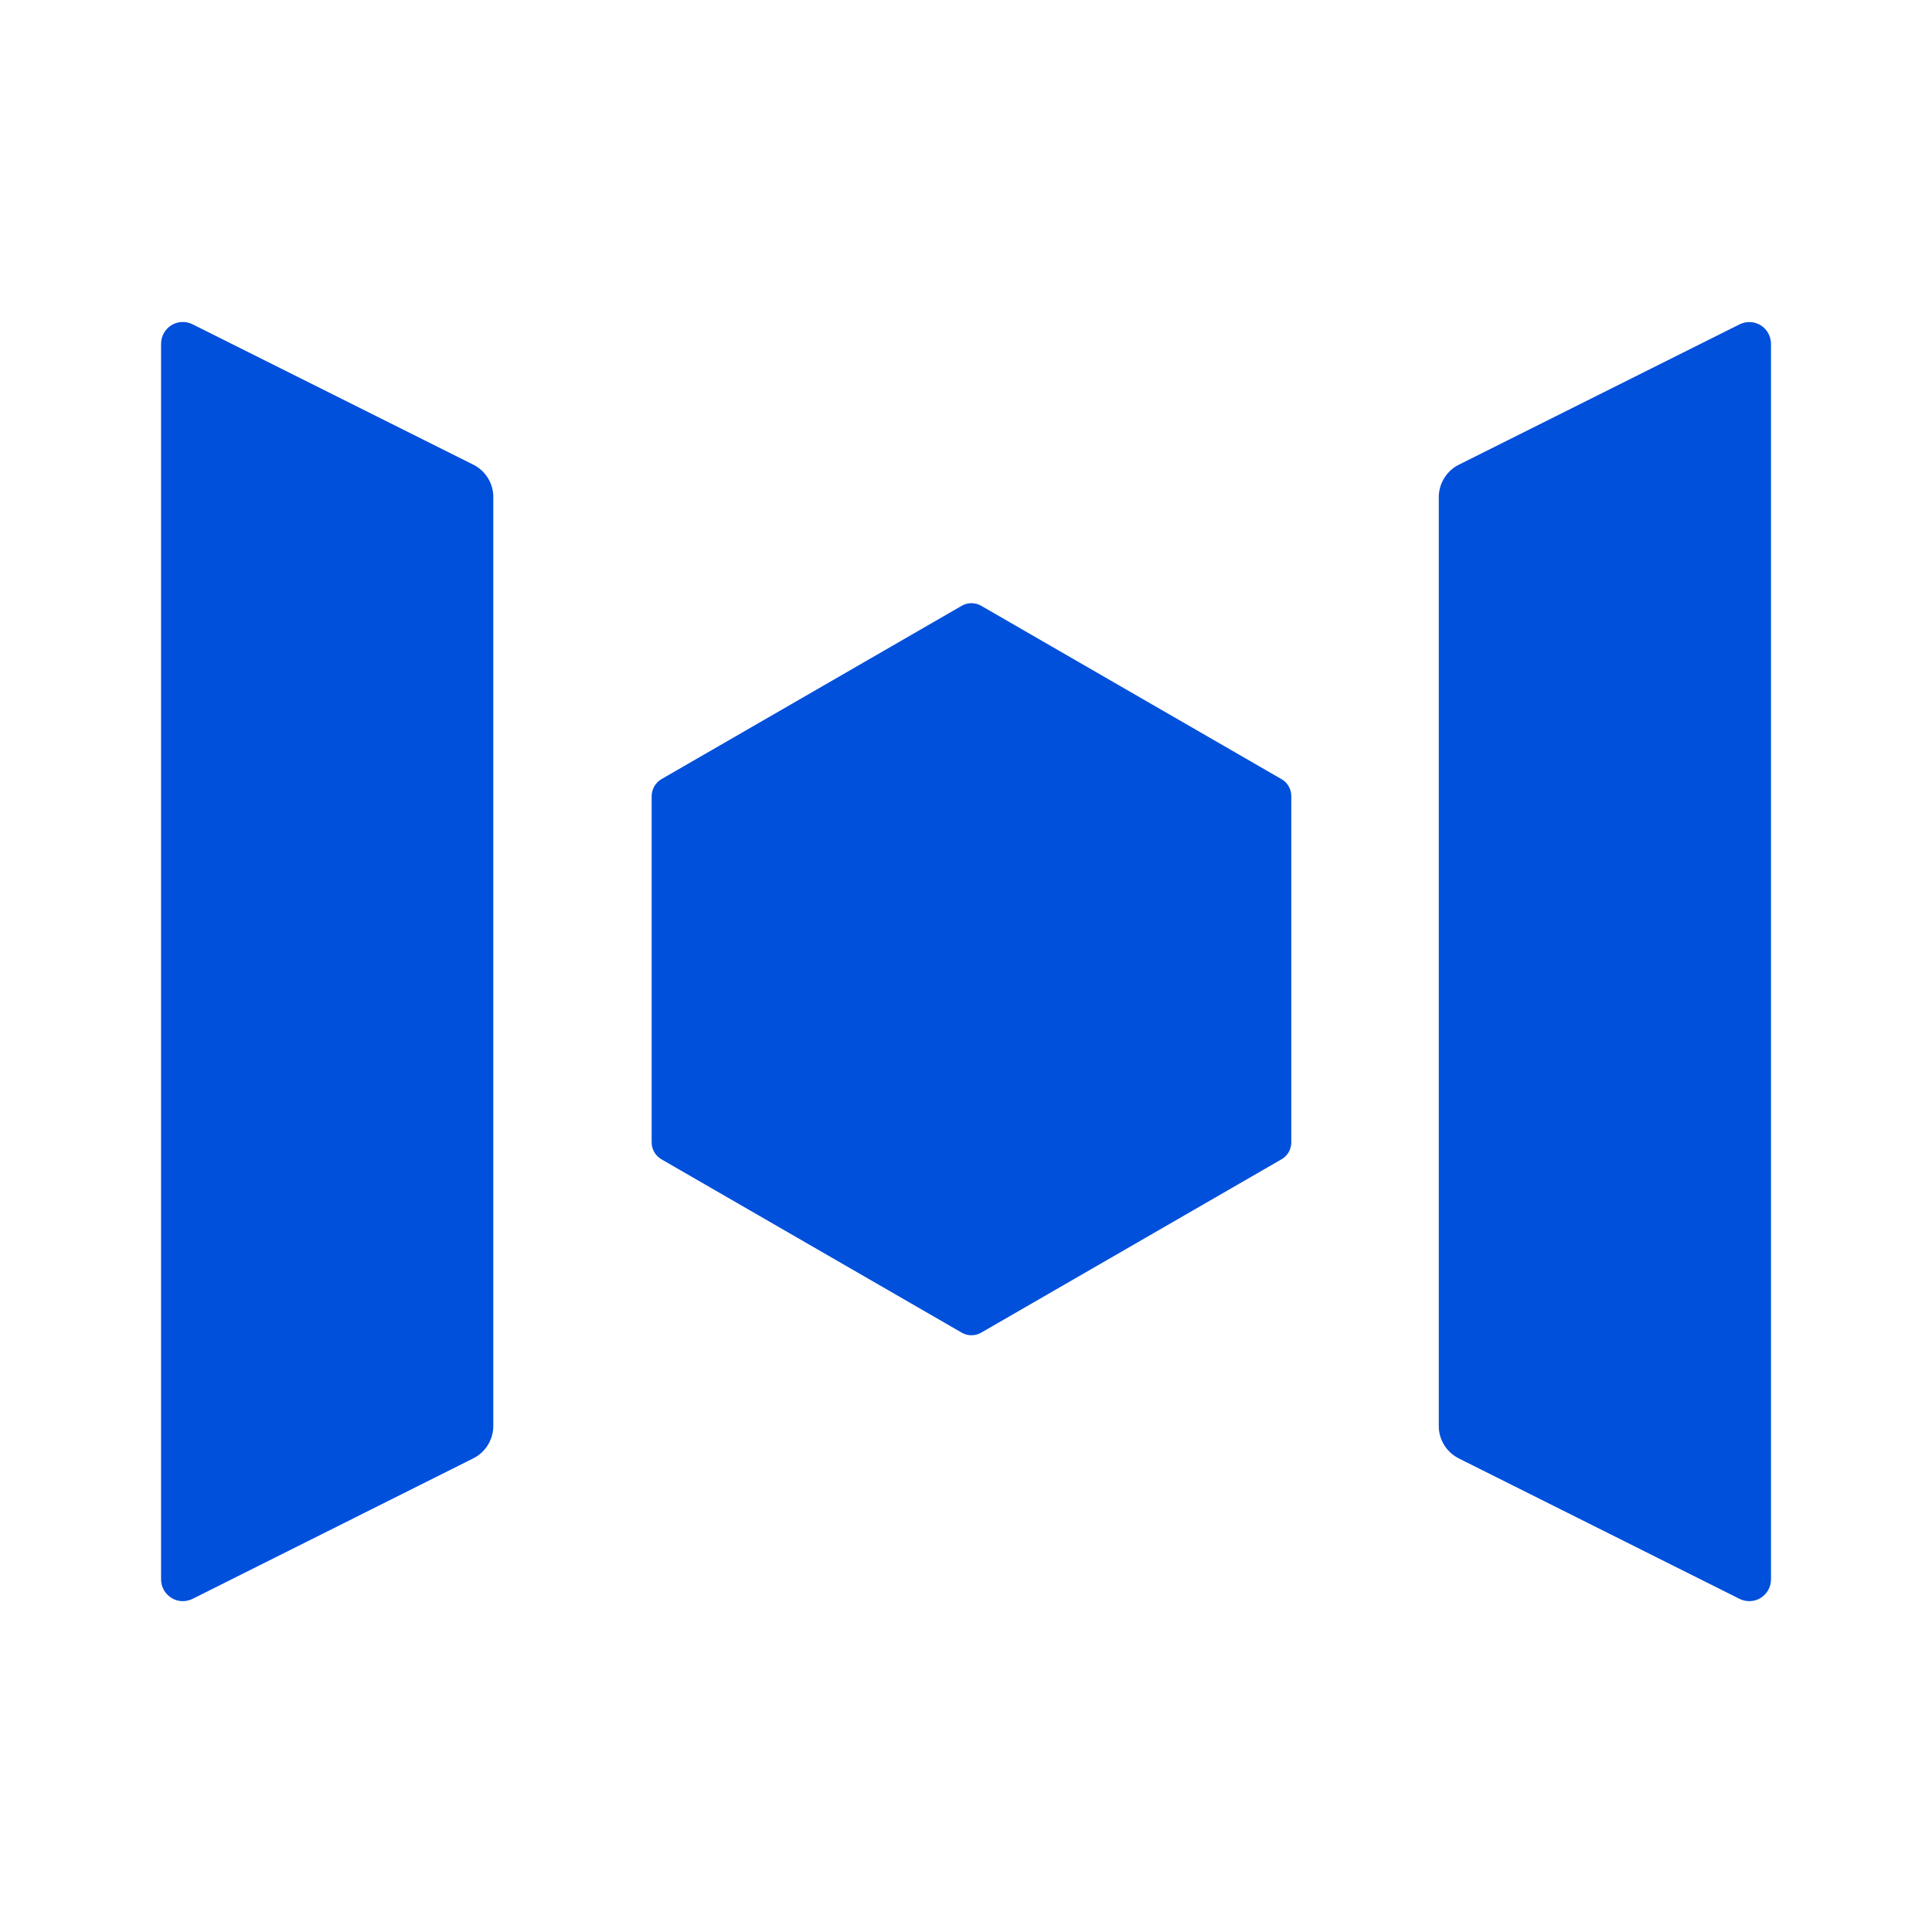
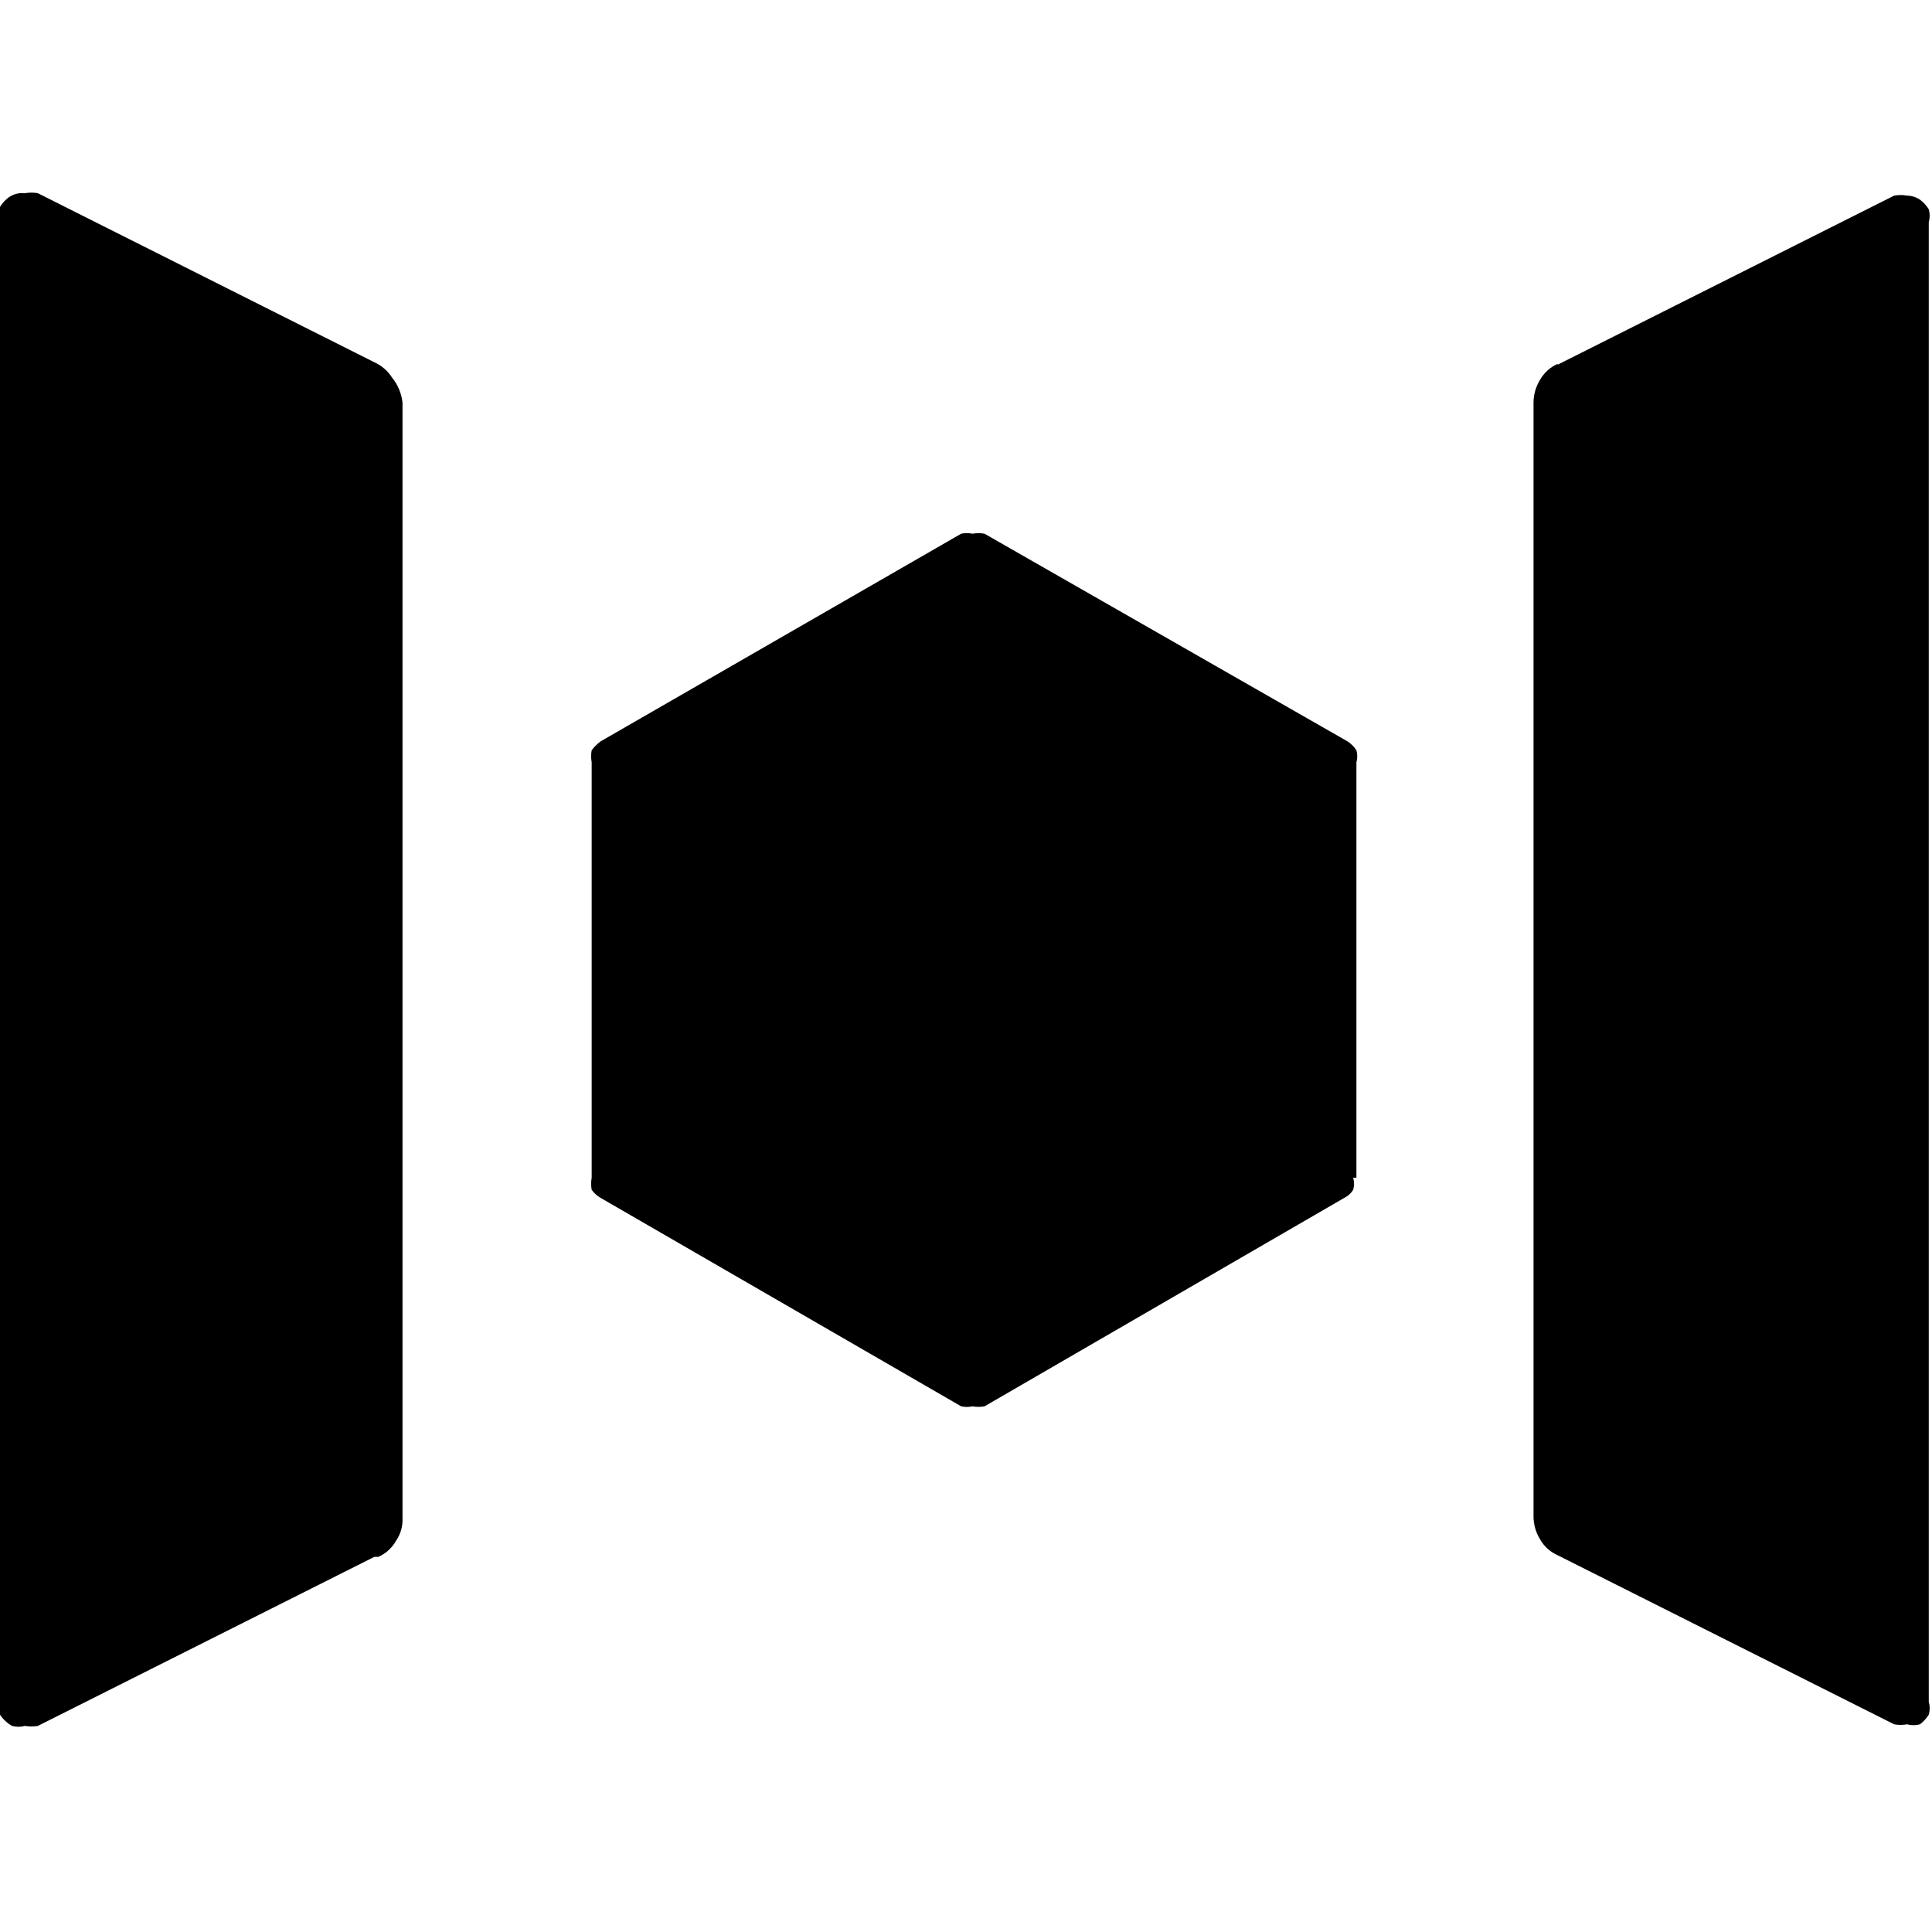
- <svg xmlns="http://www.w3.org/2000/svg" width="24" height="24" viewBox="0 0 24 24" fill="none">
-   <path d="M16.041 14.19V9.89C16.041 9.847 16.03 9.805 16.008 9.767C15.987 9.73 15.956 9.699 15.918 9.678L12.19 7.526C12.153 7.504 12.111 7.493 12.068 7.493C12.025 7.493 11.983 7.504 11.946 7.526L8.218 9.678C8.181 9.699 8.15 9.73 8.128 9.768C8.107 9.805 8.095 9.847 8.095 9.89V14.19C8.095 14.233 8.106 14.275 8.128 14.313C8.15 14.35 8.181 14.381 8.218 14.402L11.946 16.554C11.983 16.576 12.025 16.587 12.068 16.587C12.111 16.587 12.153 16.576 12.19 16.554L15.918 14.402C15.956 14.381 15.987 14.35 16.008 14.313C16.03 14.275 16.041 14.233 16.041 14.19Z" fill="#0050db" />
-   <path d="M5.878 18.117L2.391 19.862C2.35 19.882 2.304 19.892 2.258 19.89C2.212 19.888 2.168 19.874 2.129 19.849C2.09 19.825 2.057 19.791 2.035 19.751C2.013 19.711 2.001 19.666 2.001 19.62V4.27C2.001 4.224 2.013 4.179 2.035 4.139C2.057 4.098 2.09 4.065 2.129 4.04C2.168 4.016 2.212 4.002 2.258 4C2.304 3.998 2.35 4.008 2.391 4.028L5.879 5.772C5.953 5.809 6.016 5.866 6.06 5.937C6.104 6.007 6.128 6.089 6.128 6.172V17.714C6.128 17.798 6.104 17.88 6.06 17.951C6.016 18.022 5.953 18.08 5.878 18.117Z" fill="#0050db" />
-   <path d="M18.122 5.773L21.61 4.029C21.651 4.009 21.697 3.999 21.743 4.001C21.789 4.003 21.834 4.017 21.873 4.041C21.912 4.066 21.944 4.099 21.966 4.14C21.988 4.18 22 4.225 22 4.271V19.62C22 19.666 21.988 19.711 21.966 19.751C21.944 19.791 21.912 19.825 21.873 19.849C21.834 19.874 21.789 19.888 21.743 19.89C21.697 19.892 21.651 19.882 21.61 19.862L18.122 18.117C18.048 18.08 17.985 18.023 17.941 17.952C17.897 17.882 17.873 17.8 17.873 17.717V6.175C17.873 6.091 17.897 6.01 17.941 5.939C17.985 5.868 18.047 5.81 18.122 5.773Z" fill="#0050db" />
+ <svg xmlns="http://www.w3.org/2000/svg" id="Слой_1" data-name="Слой 1" viewBox="0 0 24 24">
+   <path d="M16.85,14.63V9.47a.28.28,0,0,0,0-.15.38.38,0,0,0-.11-.11L12.23,6.63a.42.42,0,0,0-.15,0,.33.33,0,0,0-.14,0L7.46,9.21a.57.57,0,0,0-.11.11.42.42,0,0,0,0,.15v5.16a.42.42,0,0,0,0,.15.35.35,0,0,0,.11.1l4.48,2.59a.33.33,0,0,0,.14,0,.42.42,0,0,0,.15,0l4.47-2.59a.27.27,0,0,0,.11-.1.28.28,0,0,0,0-.15Z" />
+   <path d="M4.65,19.34.47,21.44a.45.45,0,0,1-.16,0,.3.3,0,0,1-.16,0A.43.43,0,0,1,0,21.3a.42.42,0,0,1,0-.16V2.72a.37.37,0,0,1,0-.15.43.43,0,0,1,.11-.12A.3.3,0,0,1,.31,2.4a.45.45,0,0,1,.16,0l4.18,2.1a.51.51,0,0,1,.22.19A.6.6,0,0,1,5,5V18.86a.46.46,0,0,1-.08.28.47.47,0,0,1-.22.2Z" />
+   <path d="M19.35,4.53l4.18-2.1a.45.45,0,0,1,.16,0,.3.3,0,0,1,.16.05.43.43,0,0,1,.11.12.29.29,0,0,1,0,.16V21.14a.29.29,0,0,1,0,.16.43.43,0,0,1-.11.12.3.3,0,0,1-.16,0,.45.45,0,0,1-.16,0l-4.18-2.1a.47.47,0,0,1-.22-.2.54.54,0,0,1-.08-.28V5a.54.54,0,0,1,.08-.28.47.47,0,0,1,.22-.2Z" />
</svg>
